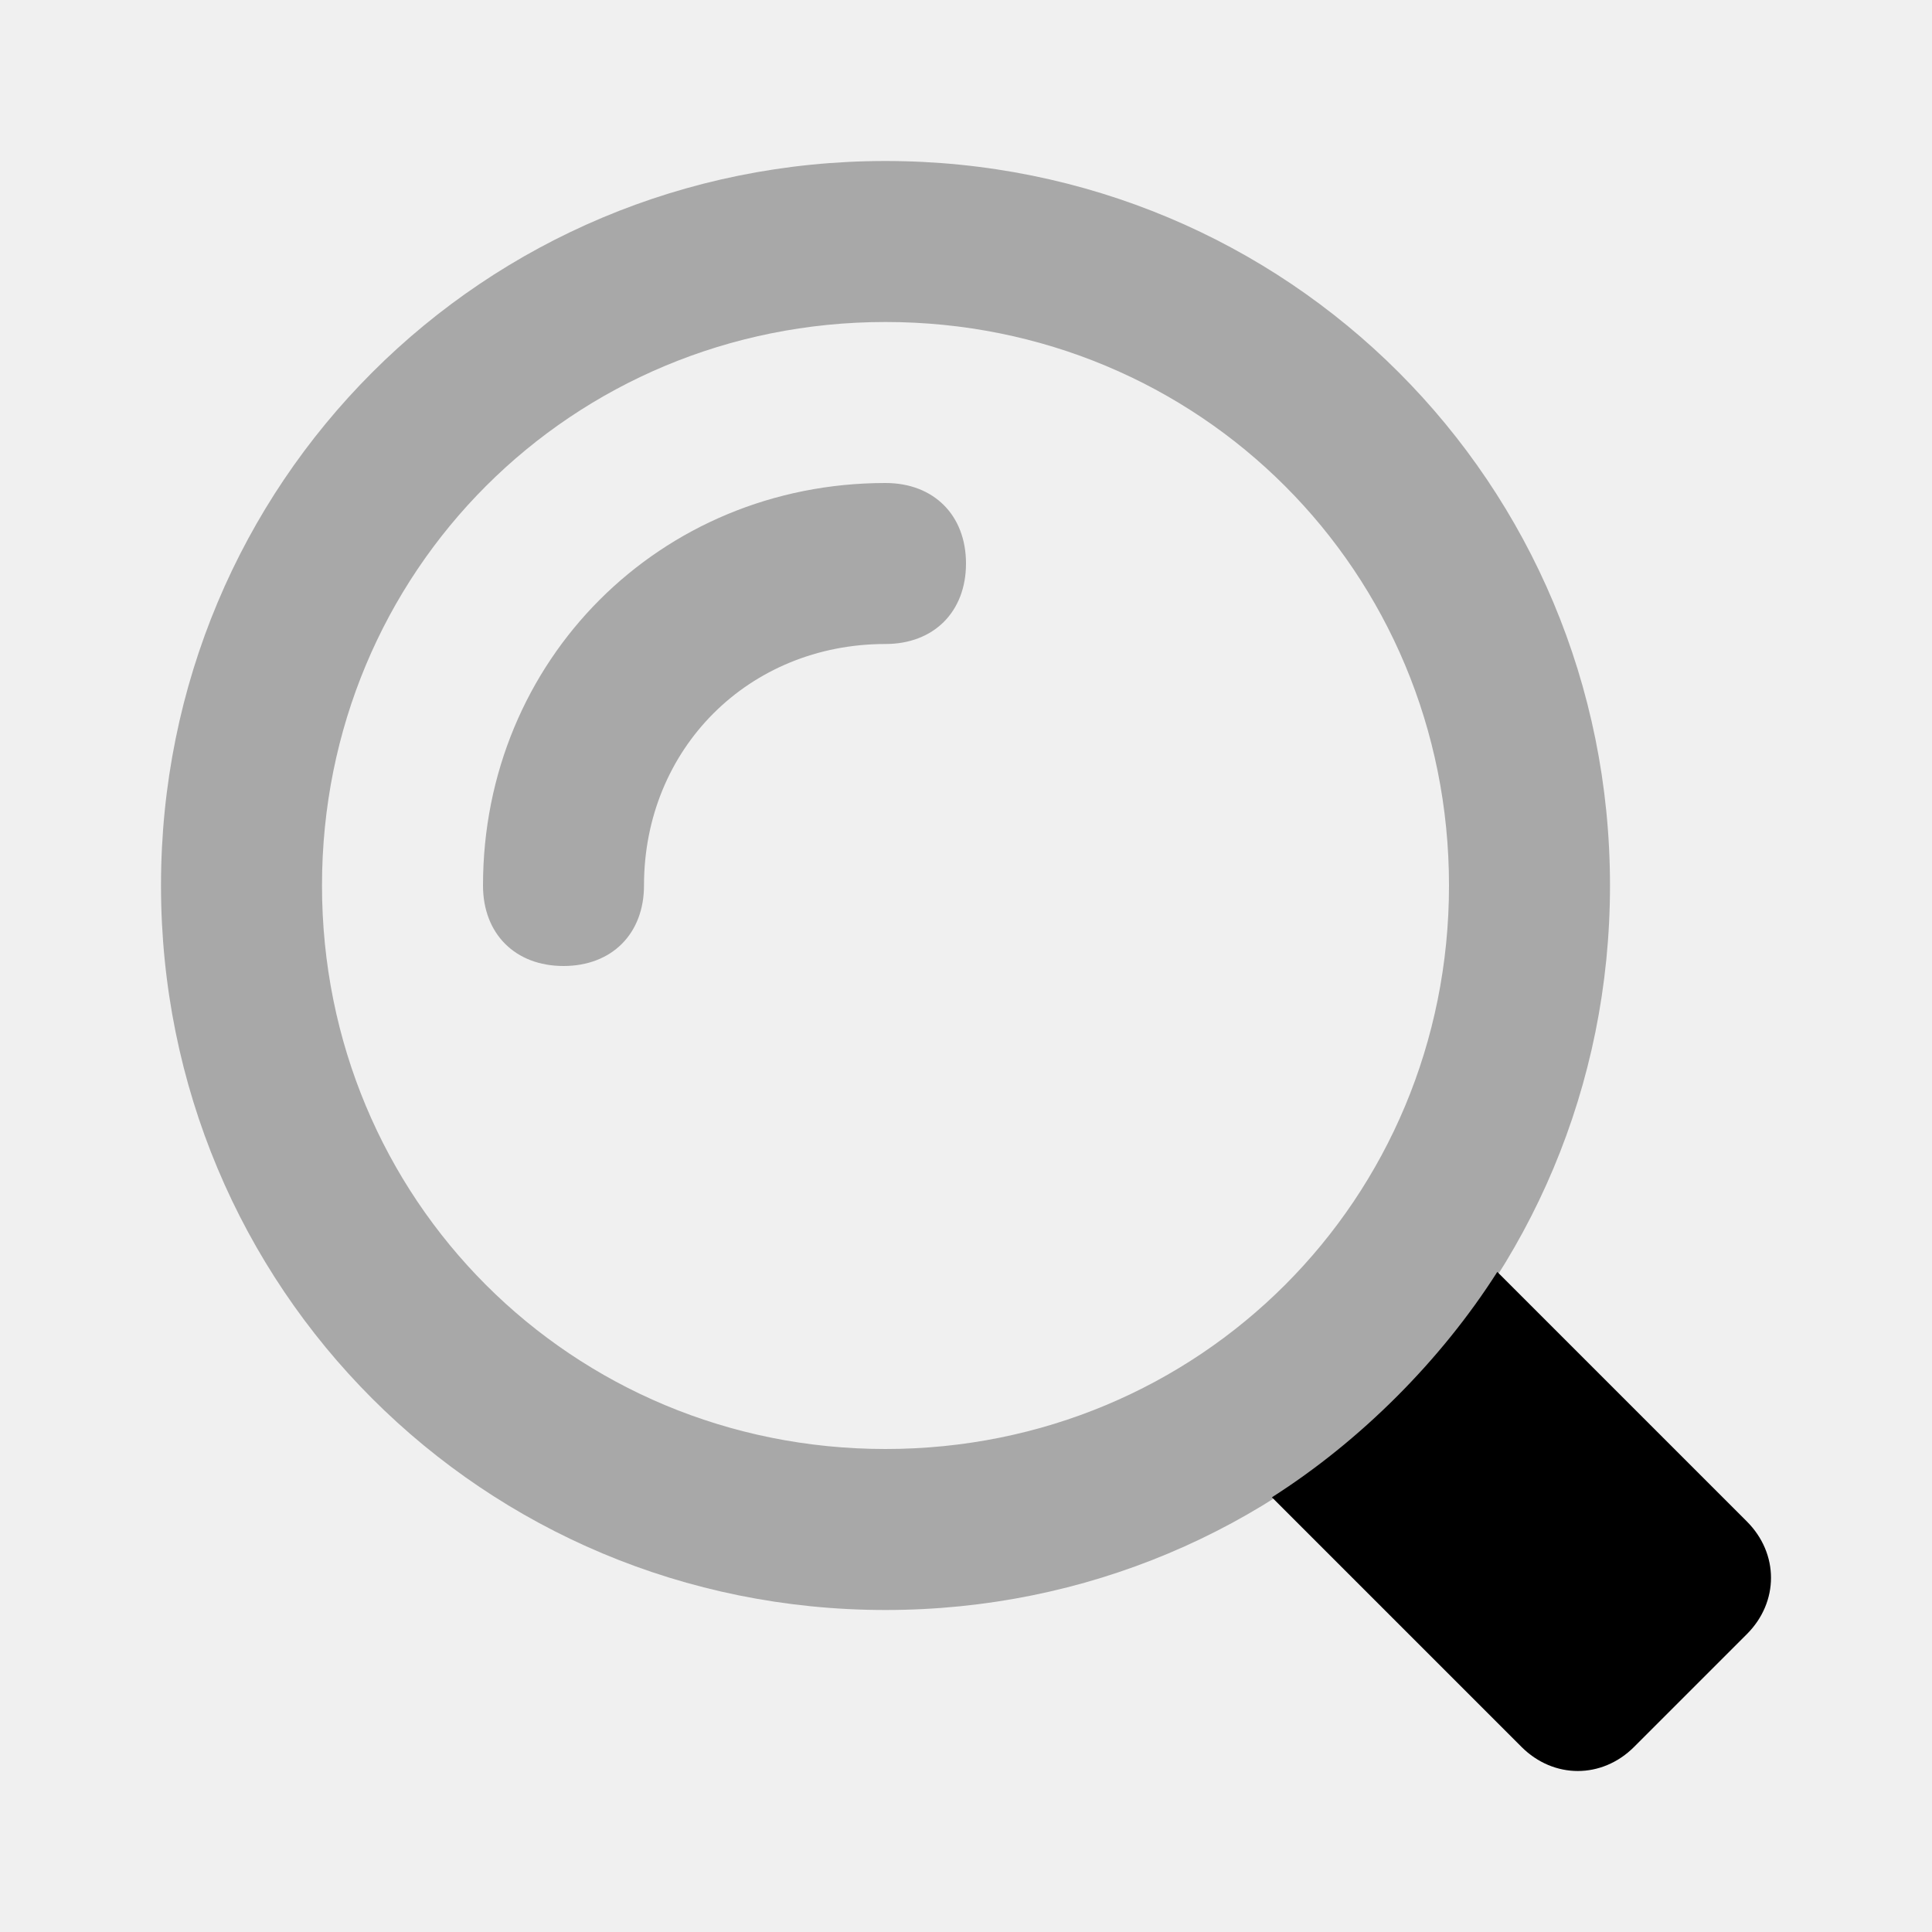
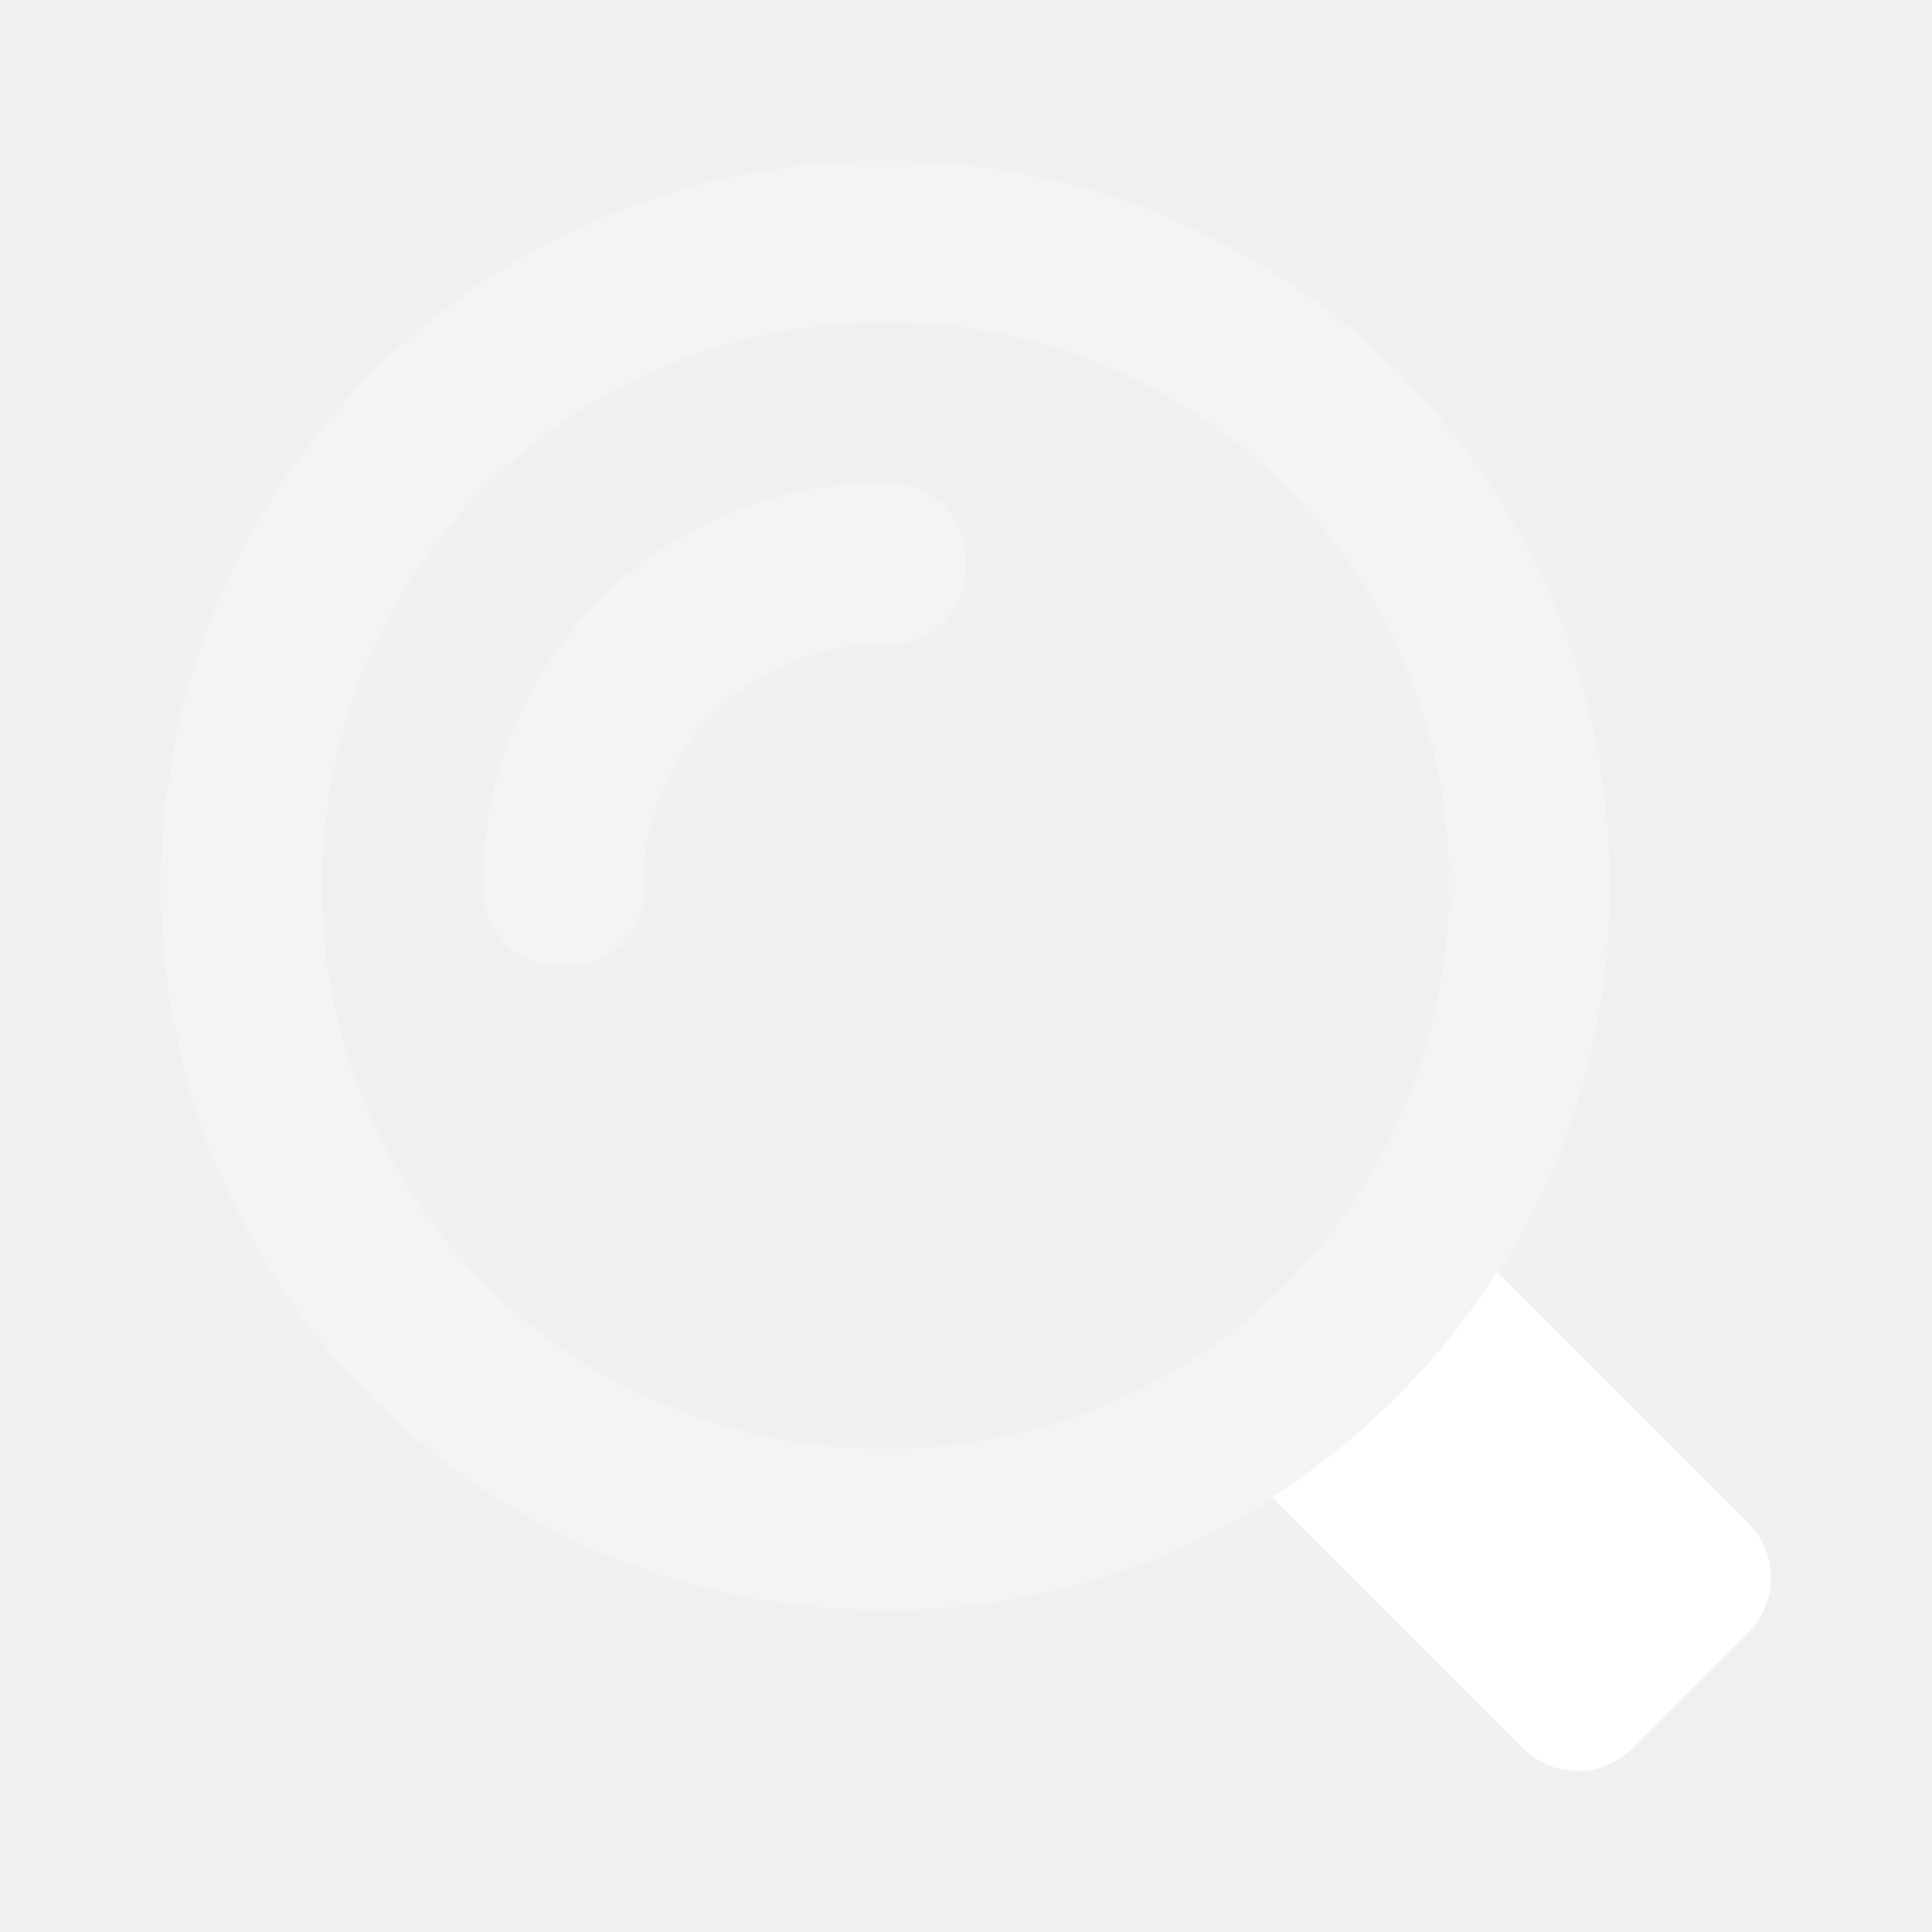
<svg xmlns="http://www.w3.org/2000/svg" width="24" height="24" viewBox="0 0 24 24" fill="none">
-   <path d="M21.7 18.9L18.6 15.8C17.9 16.9 16.9 17.9 15.8 18.6L18.9 21.7C19.3 22.1 19.9 22.1 20.3 21.7L21.7 20.3C22.1 19.9 22.1 19.3 21.7 18.9Z" fill="currentColor" />
-   <path opacity="0.3" d="M11 20C6 20 2 16 2 11C2 6 6 2 11 2C16 2 20 6 20 11C20 16 16 20 11 20ZM11 4C7.1 4 4 7.1 4 11C4 14.9 7.1 18 11 18C14.9 18 18 14.9 18 11C18 7.1 14.9 4 11 4ZM8 11C8 9.3 9.3 8 11 8C11.6 8 12 7.6 12 7C12 6.4 11.6 6 11 6C8.2 6 6 8.2 6 11C6 11.6 6.4 12 7 12C7.6 12 8 11.6 8 11Z" fill="currentColor" />
+   <path d="M21.7 18.9L18.6 15.8C17.9 16.9 16.9 17.9 15.8 18.6L18.9 21.7C19.3 22.1 19.9 22.1 20.3 21.7L21.7 20.3C22.1 19.9 22.1 19.3 21.7 18.9Z" fill="white" />
+   <path opacity="0.3" d="M11 20C6 20 2 16 2 11C2 6 6 2 11 2C16 2 20 6 20 11C20 16 16 20 11 20ZM11 4C7.1 4 4 7.1 4 11C4 14.9 7.1 18 11 18C14.9 18 18 14.9 18 11C18 7.1 14.9 4 11 4ZM8 11C8 9.3 9.3 8 11 8C11.6 8 12 7.6 12 7C12 6.4 11.6 6 11 6C8.2 6 6 8.2 6 11C6 11.6 6.4 12 7 12C7.6 12 8 11.6 8 11Z" fill="white" />
</svg>
